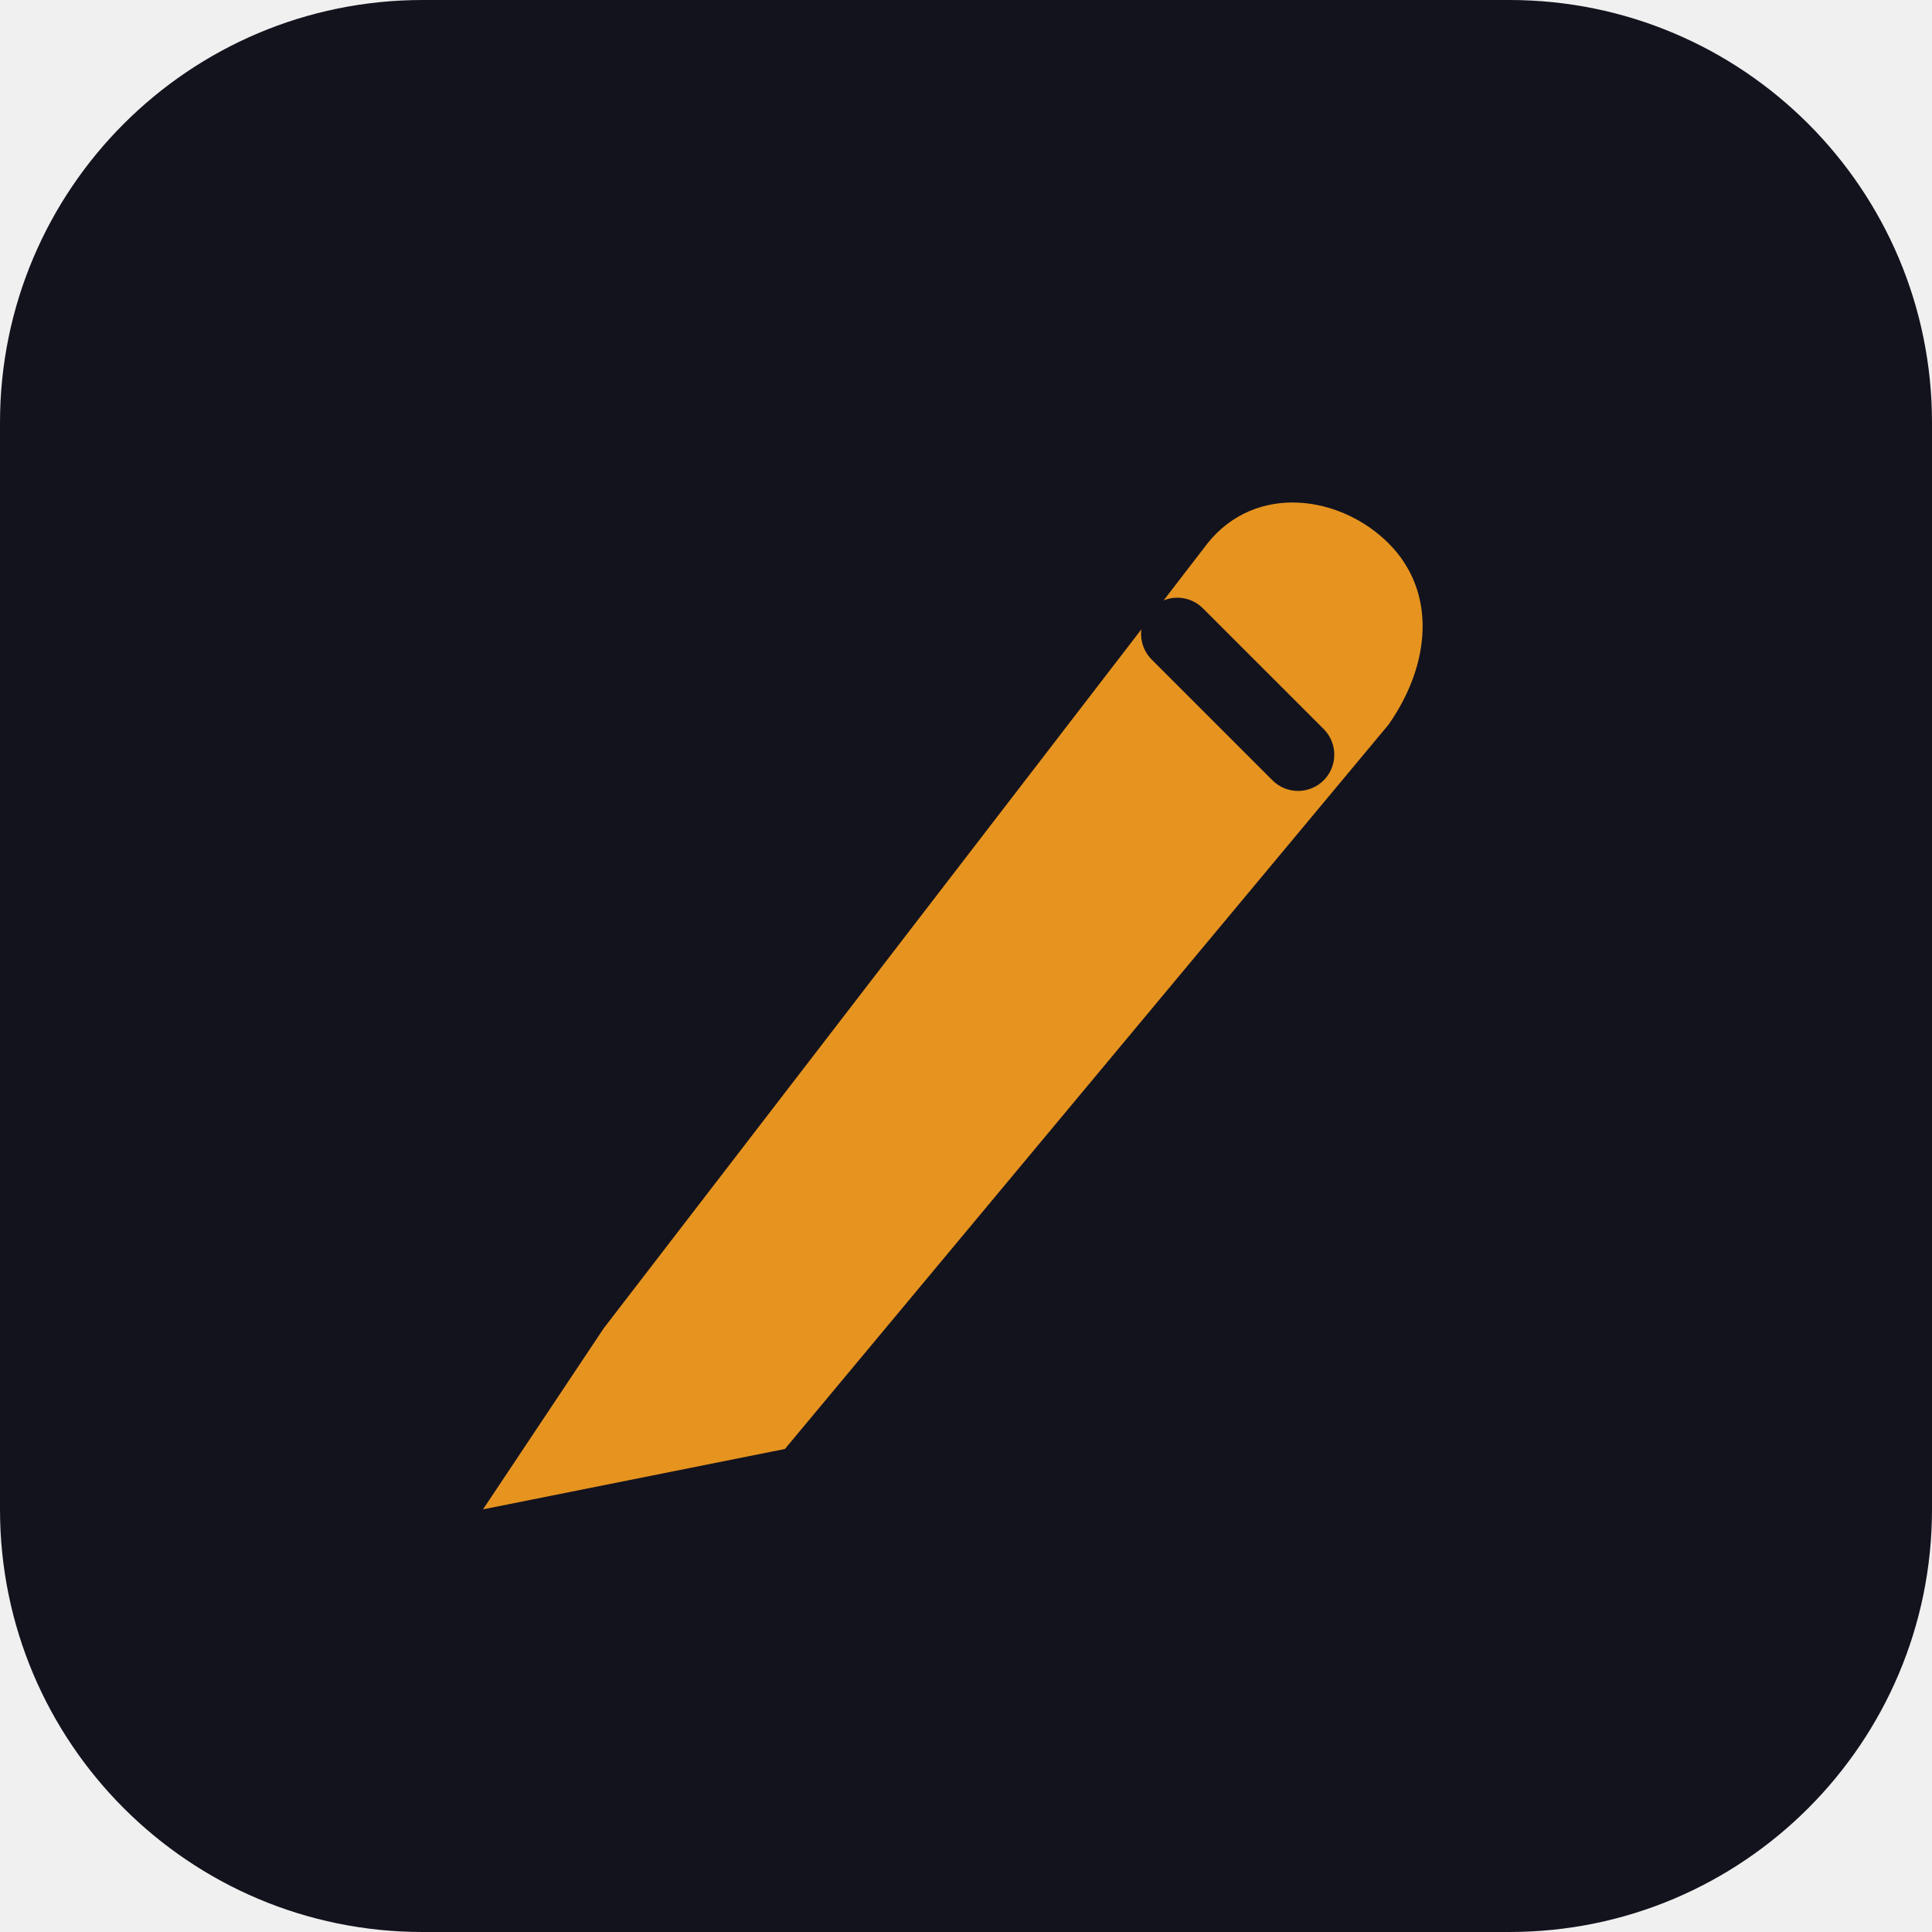
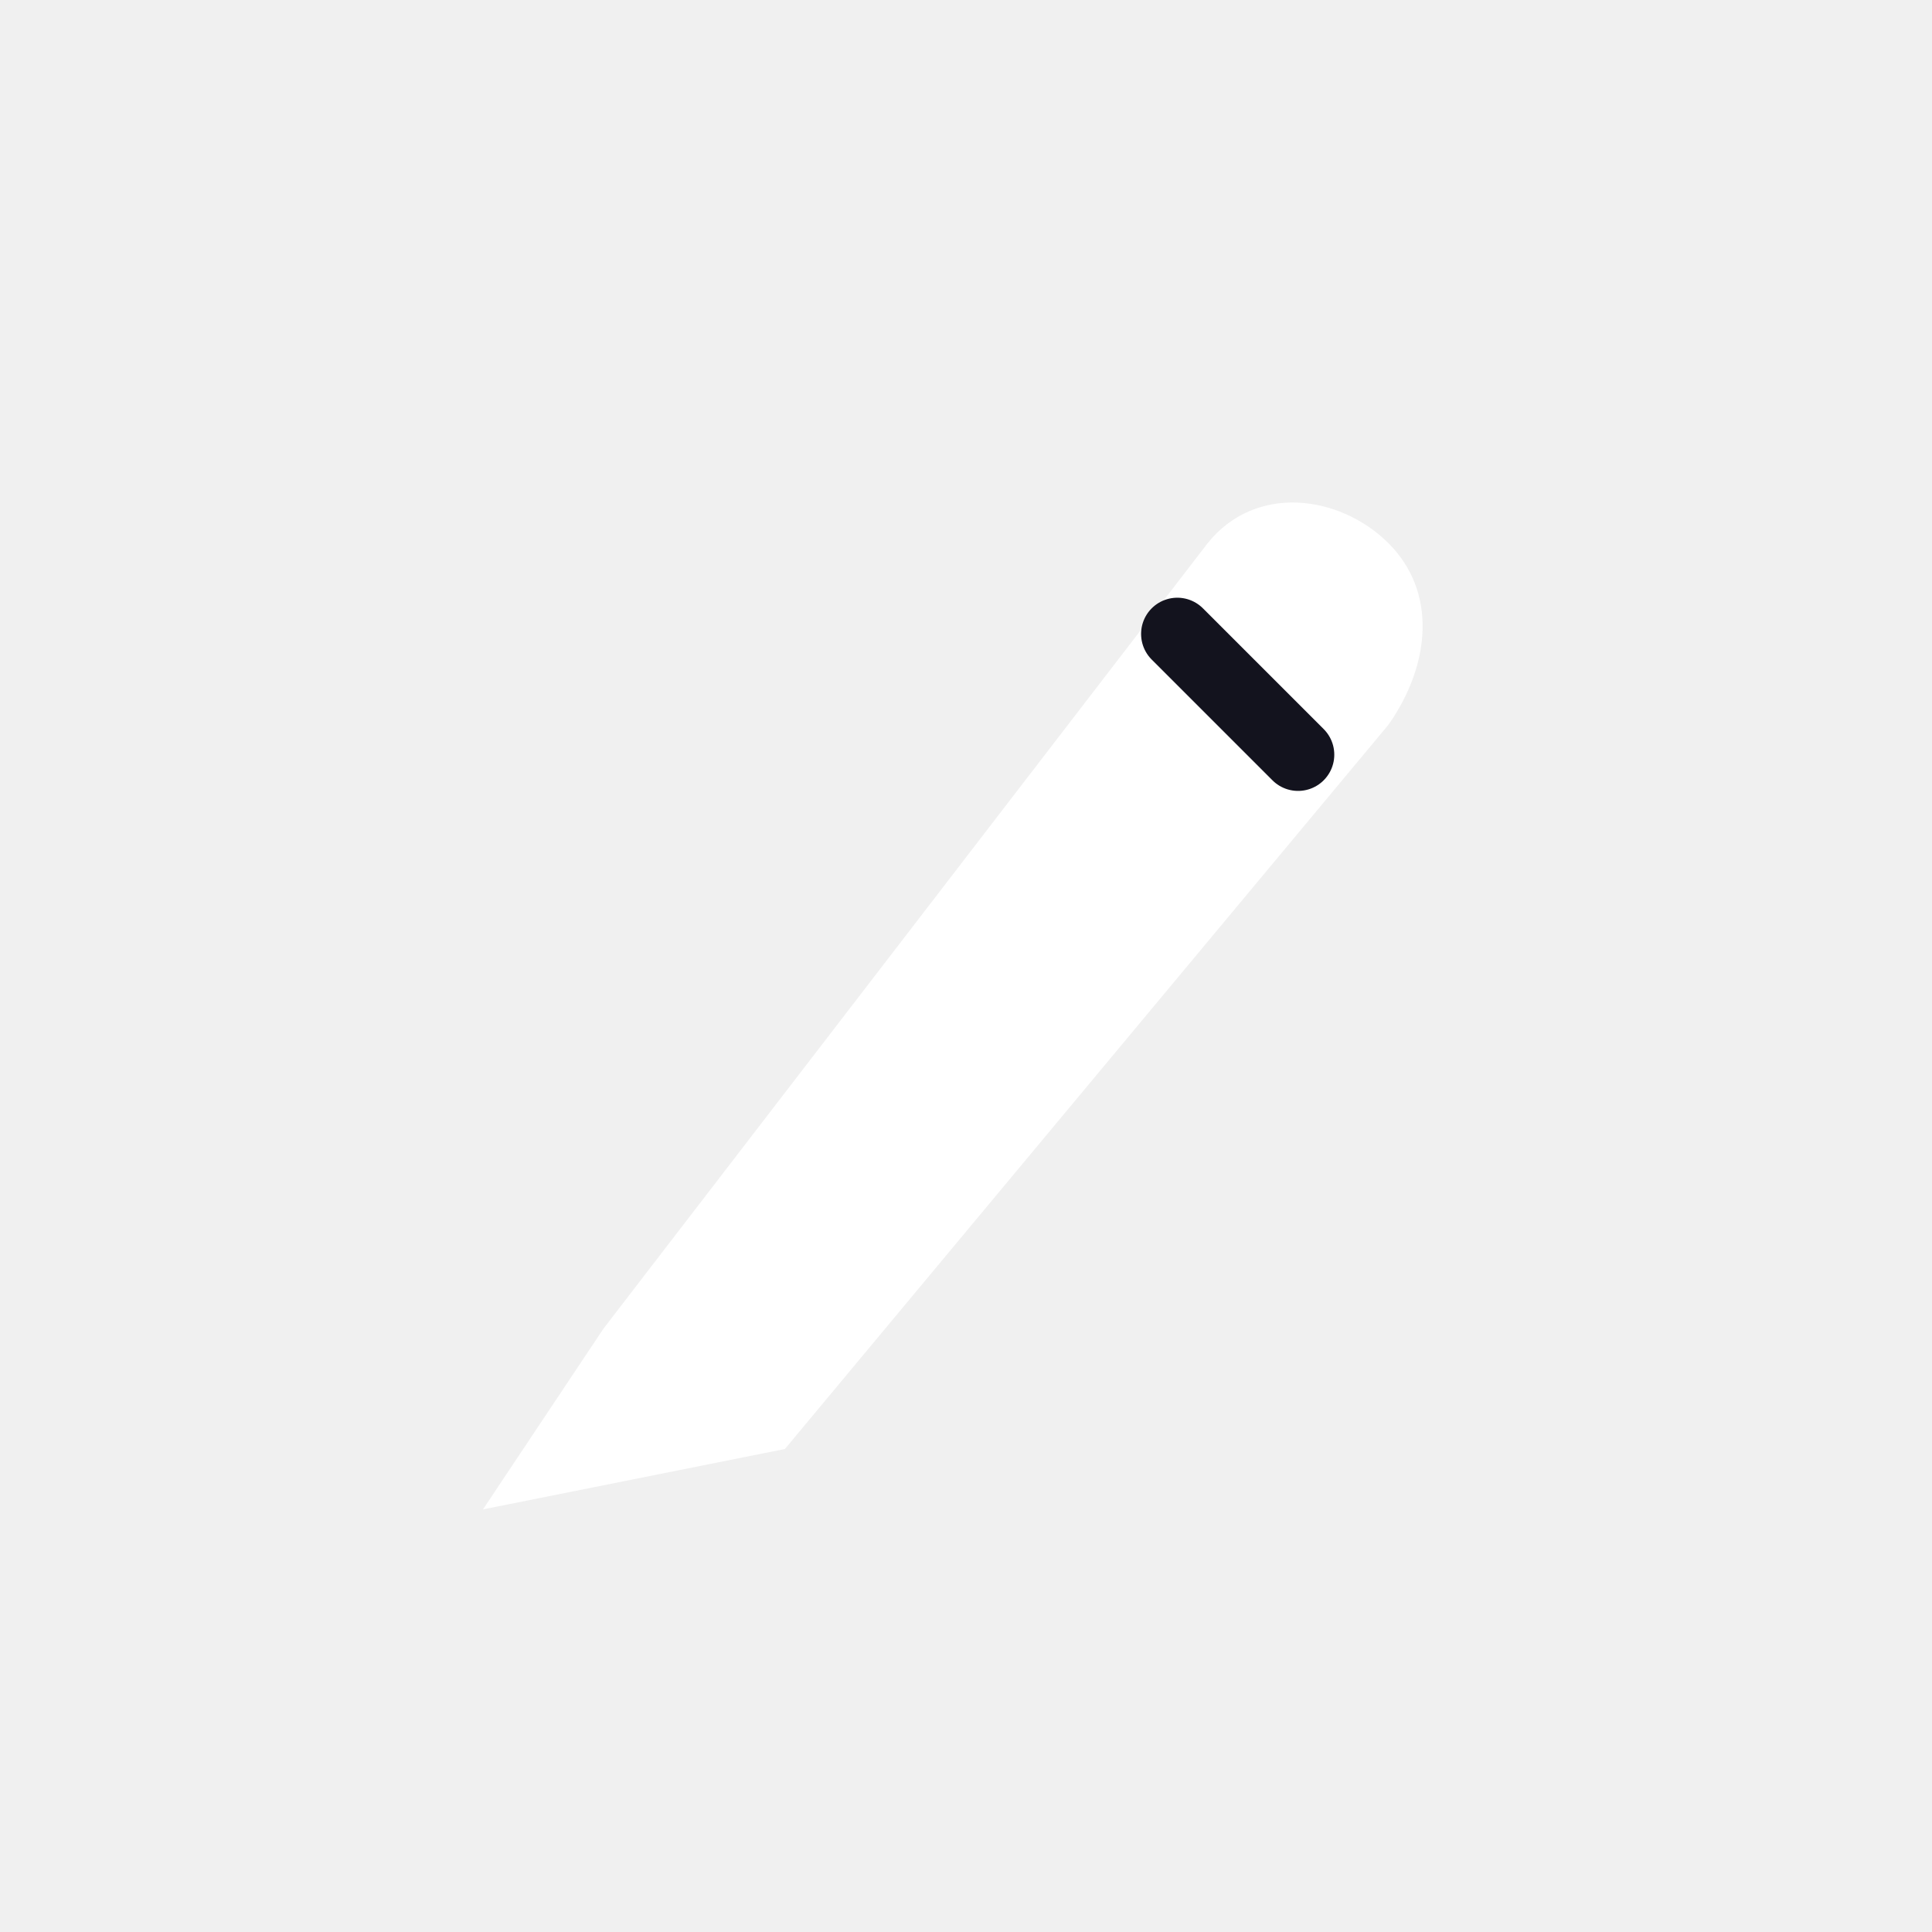
<svg xmlns="http://www.w3.org/2000/svg" viewBox="0 0 32 32" fill="none">
-   <rect width="32" height="32" rx="7" fill="#13131e" />
-   <path d="M10 22L20 9C20.8 8 22.2 8.2 23 9C23.8 9.8 23.7 11 23 12L13 24L8 25L10 22Z" fill="#e6941f" />
+   <rect width="40" height="40" rx="7" fill="" />
+   <path d="M10 22L20 9C20.8 8 22.2 8.2 23 9C23.8 9.8 23.7 11 23 12L13 24L8 25L10 22Z" fill="#fff" />
  <path d="M19.5 10.5L21.5 12.5" stroke="#13131e" stroke-width="1.2" stroke-linecap="round" />
</svg>
